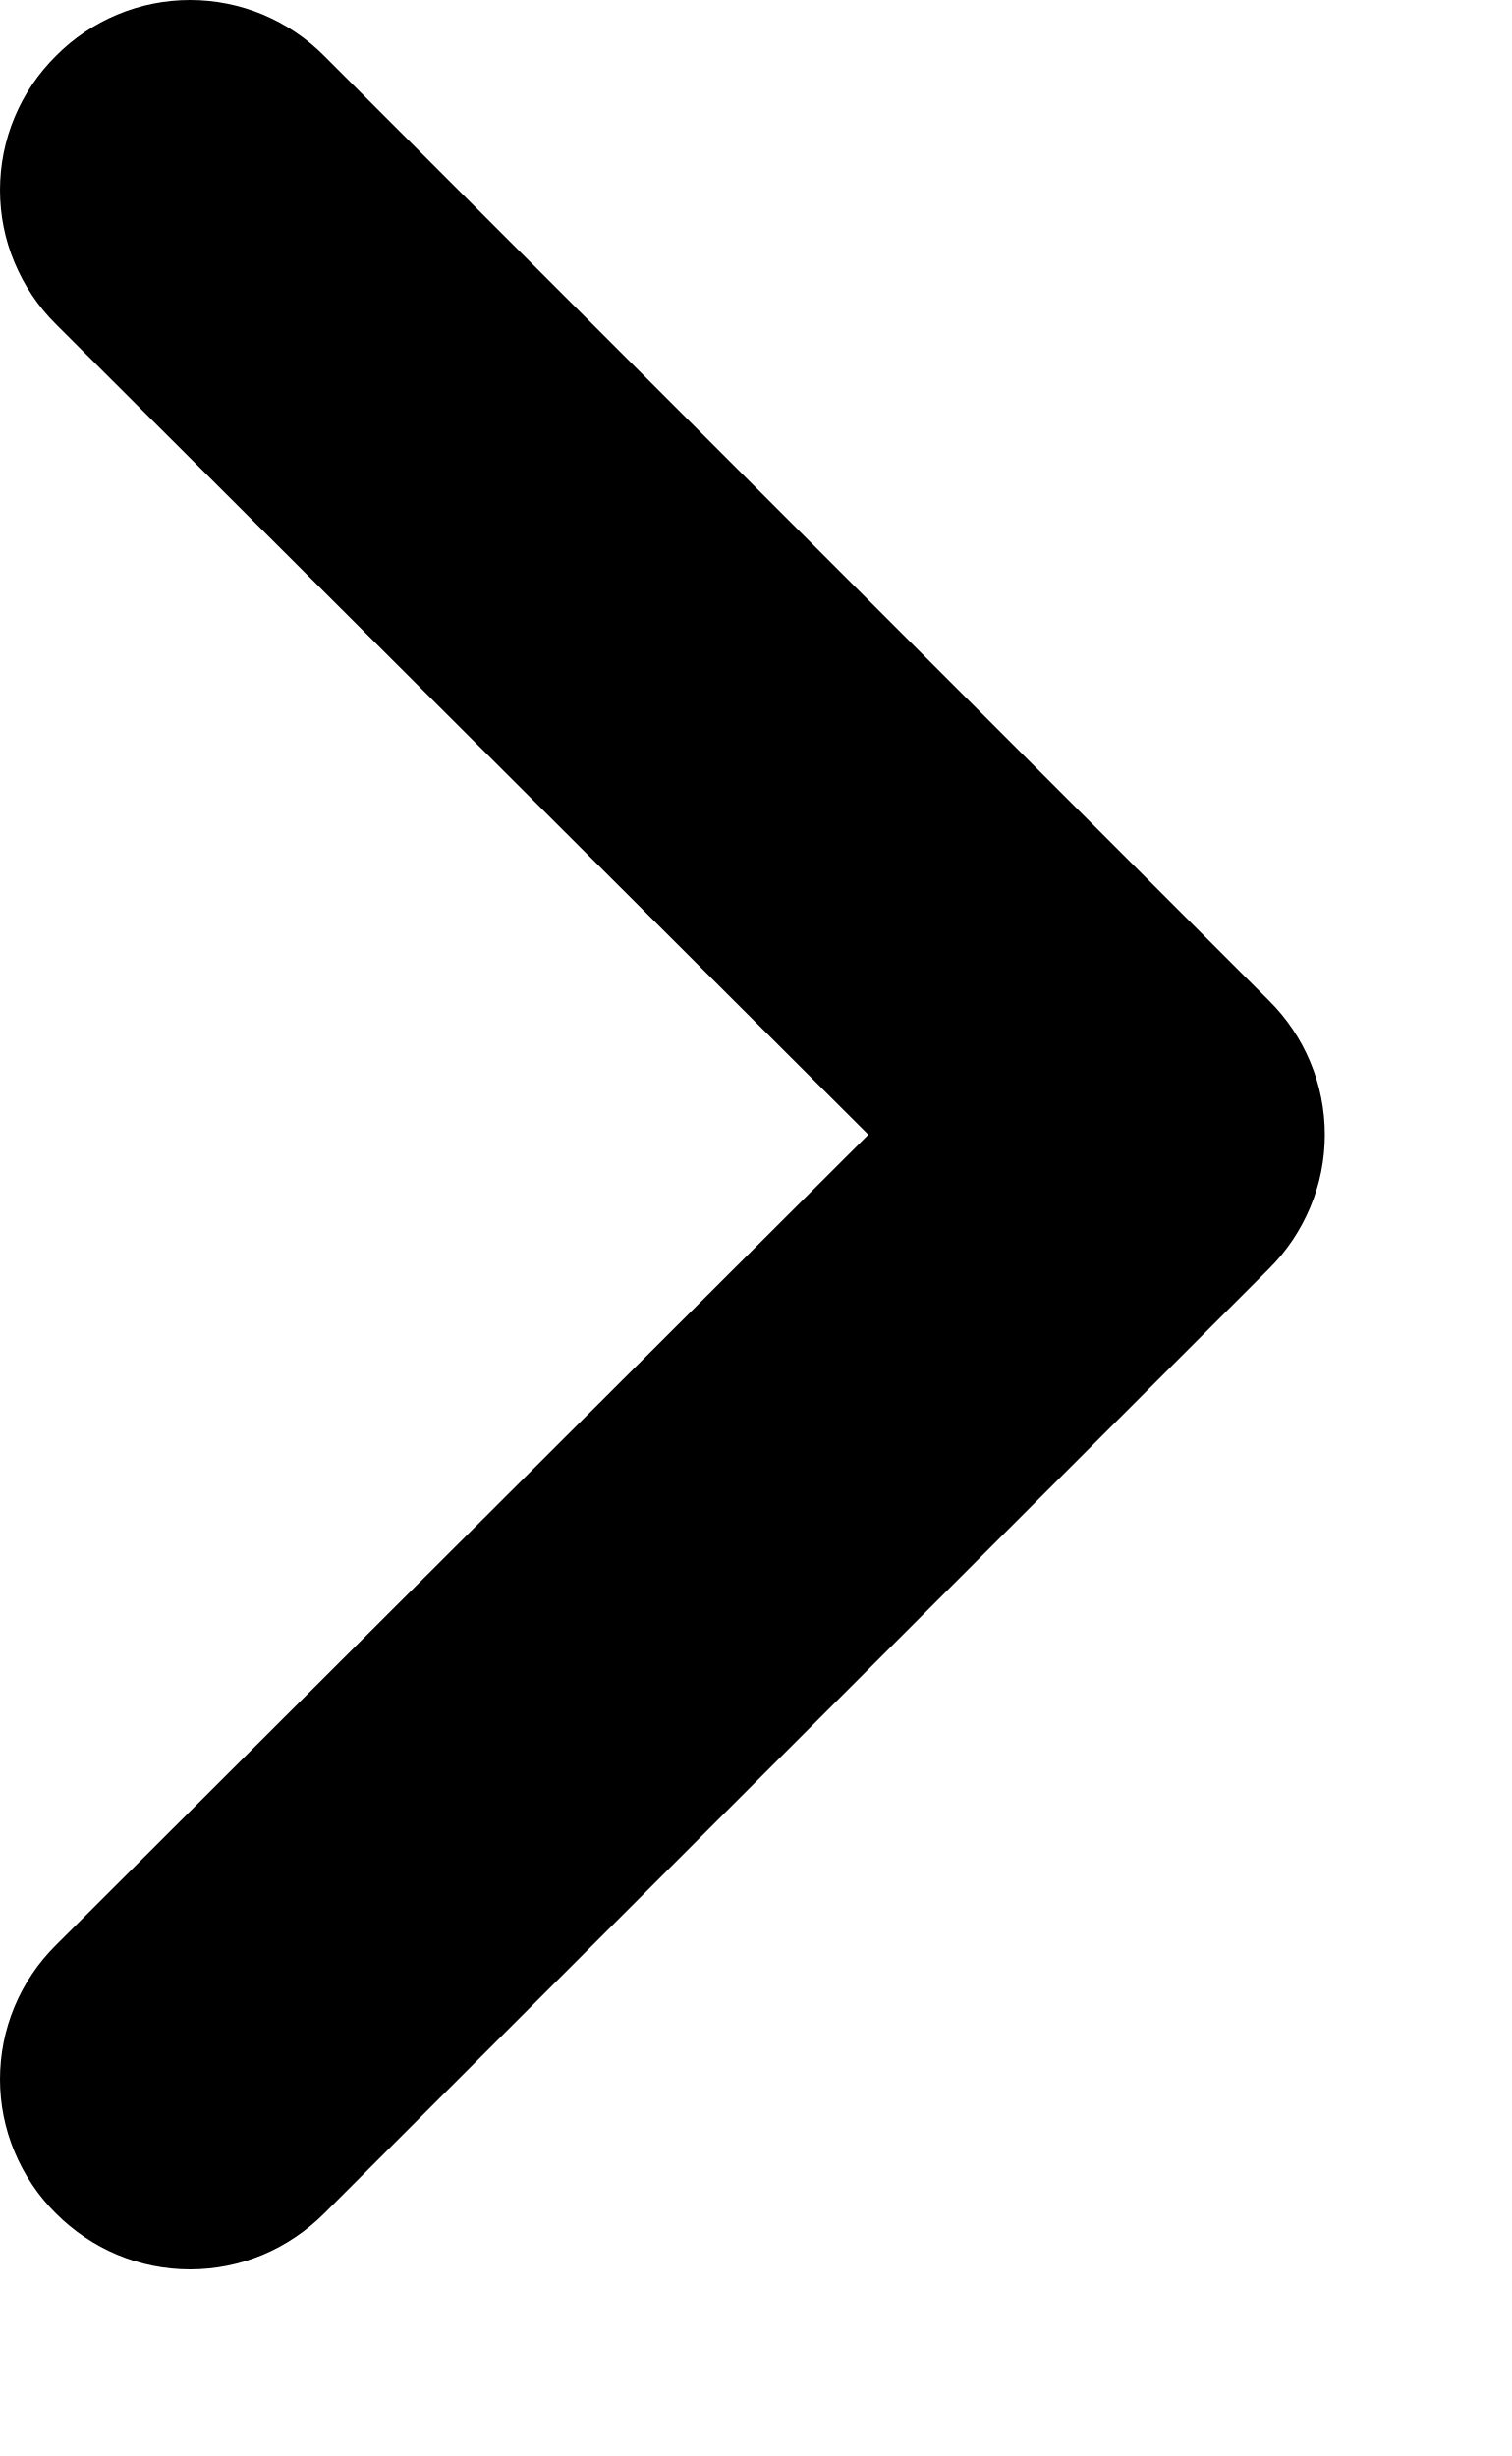
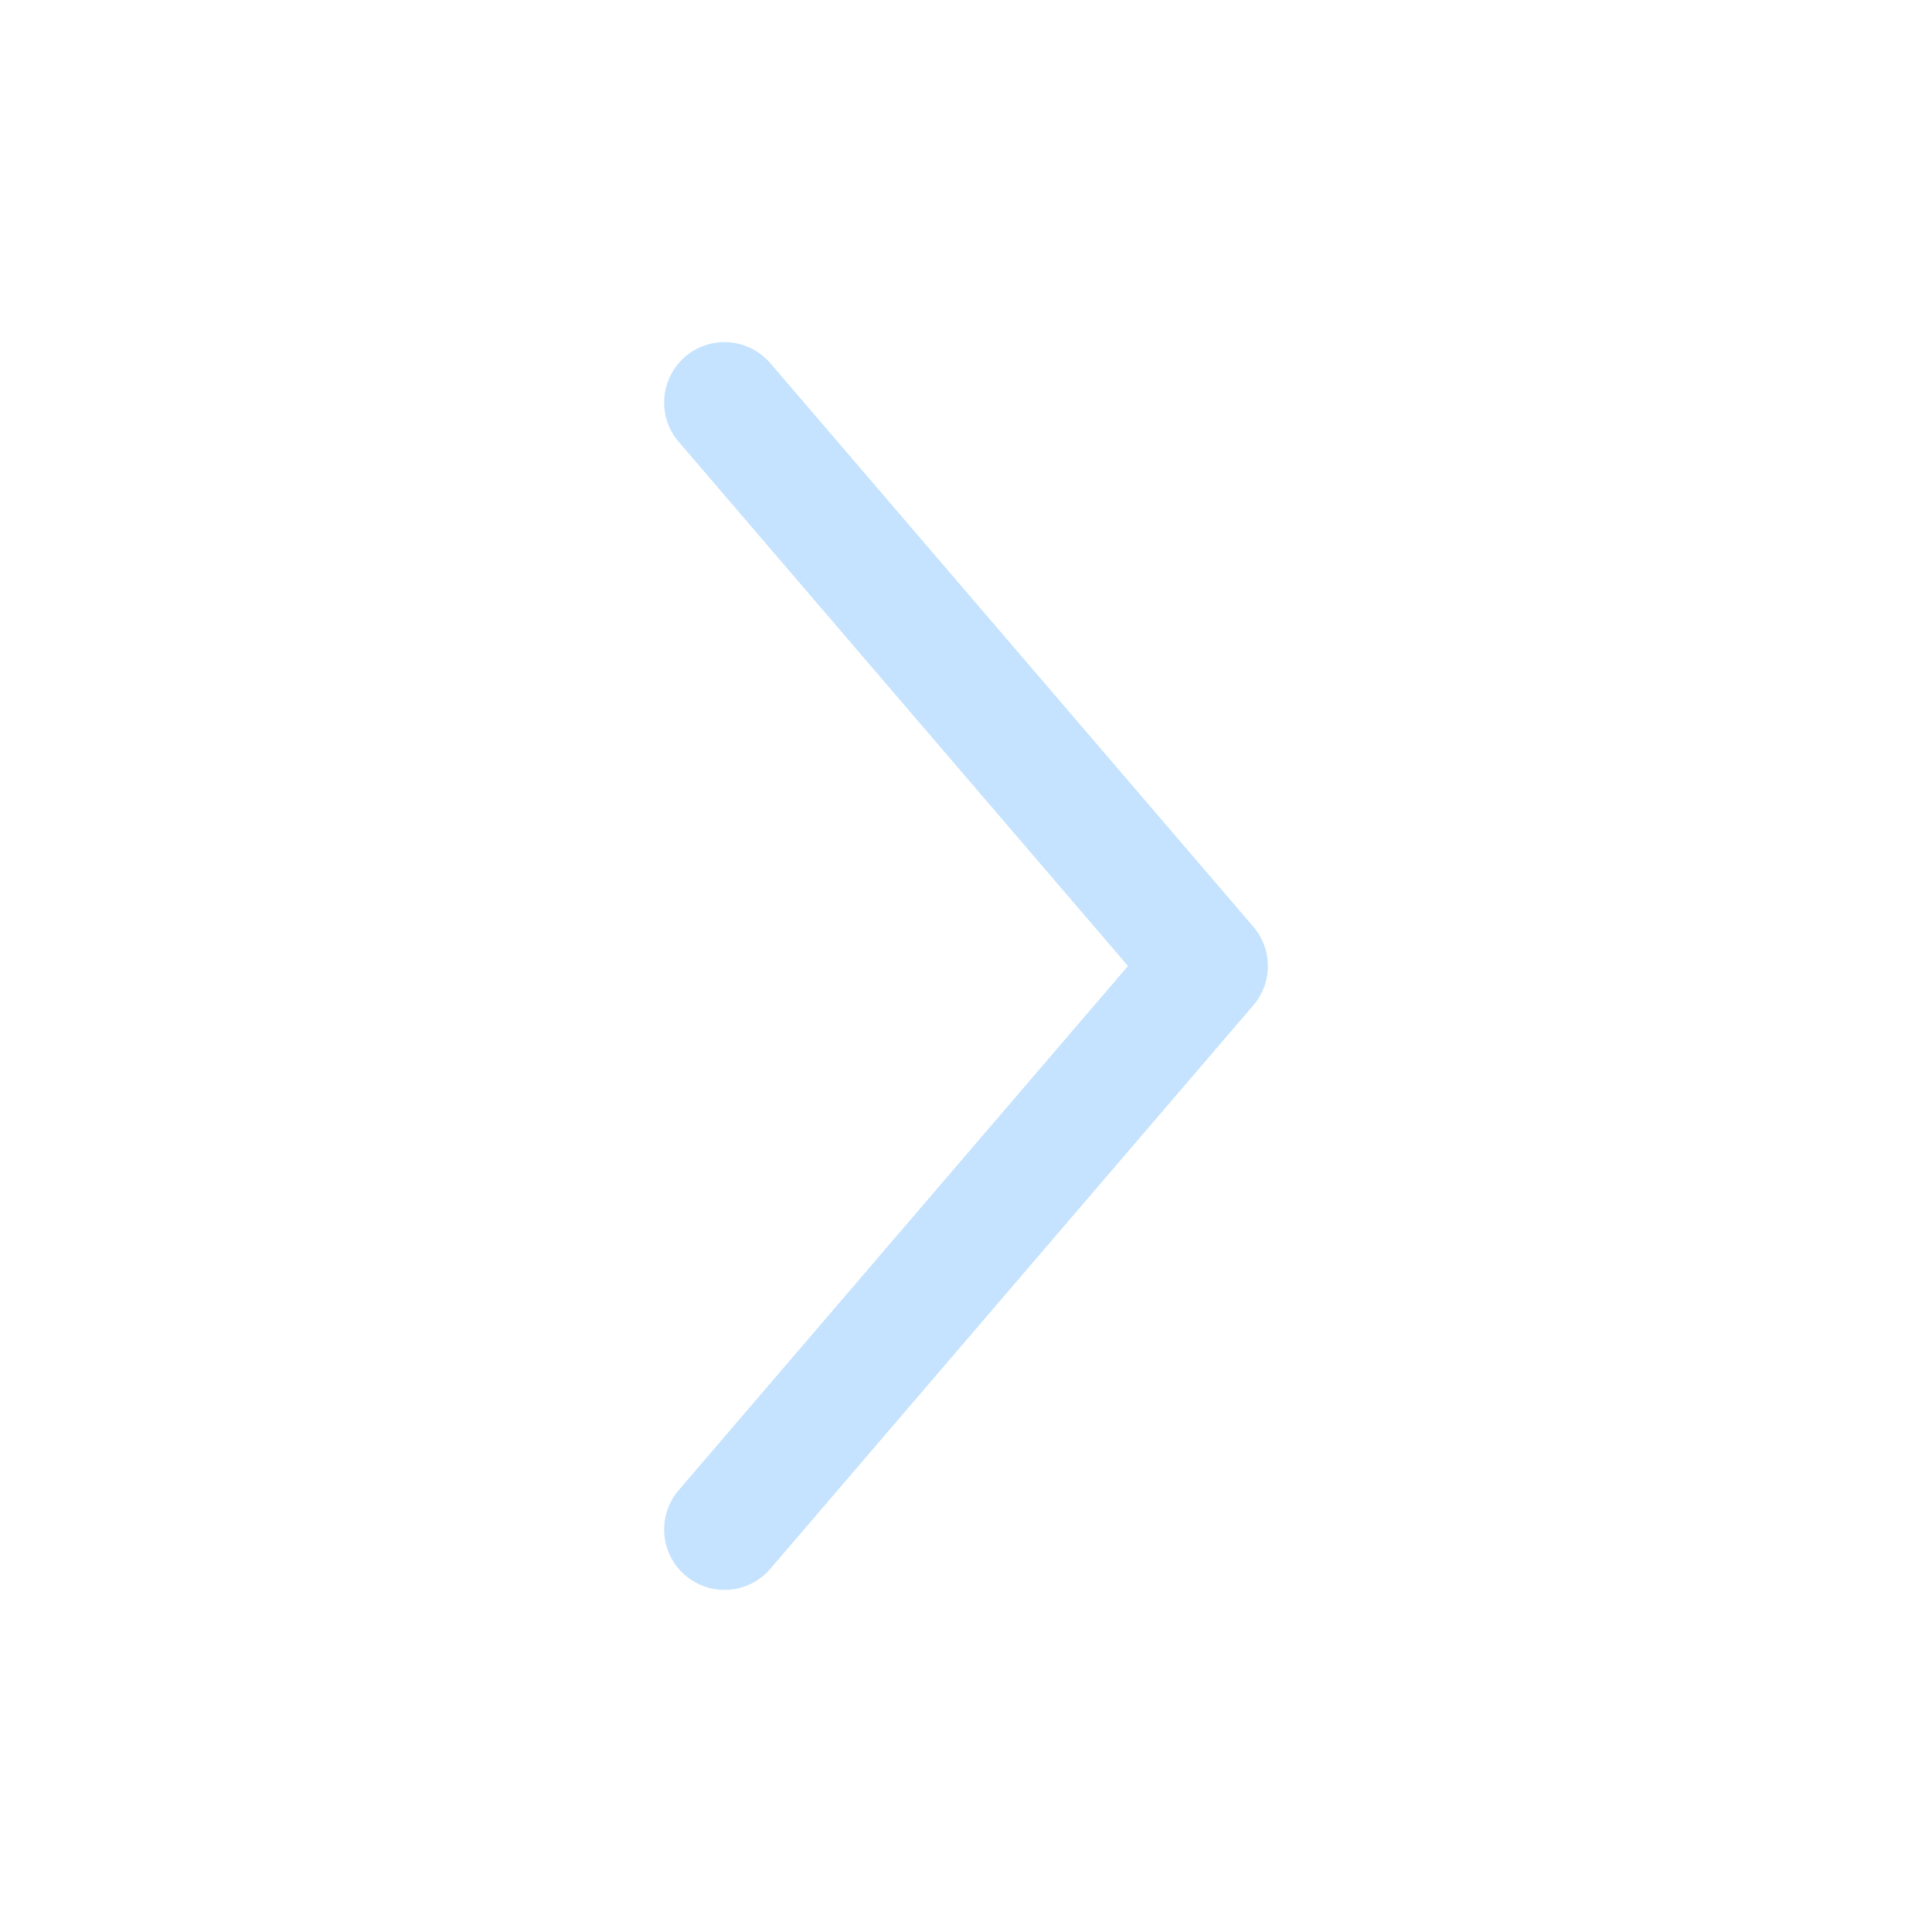
- <svg xmlns="http://www.w3.org/2000/svg" width="8" height="13" viewBox="0 0 8 13" fill="none">
-   <path d="M0.621 0.077C0.499 0.128 0.389 0.202 0.296 0.296C0.202 0.389 0.128 0.499 0.077 0.621C0.026 0.743 0 0.874 0 1.006C0 1.138 0.026 1.269 0.077 1.39C0.128 1.512 0.202 1.623 0.296 1.716L4.596 6.006L0.296 10.296C0.202 10.389 0.128 10.499 0.077 10.621C0.026 10.743 0 10.874 0 11.006C0 11.138 0.026 11.268 0.077 11.39C0.128 11.512 0.202 11.623 0.296 11.716C0.389 11.809 0.499 11.884 0.621 11.935C0.743 11.986 0.874 12.012 1.006 12.012C1.138 12.012 1.269 11.986 1.391 11.935C1.512 11.884 1.623 11.809 1.716 11.716L6.716 6.716C6.81 6.623 6.884 6.512 6.935 6.39C6.986 6.269 7.012 6.138 7.012 6.006C7.012 5.874 6.986 5.743 6.935 5.621C6.884 5.499 6.81 5.389 6.716 5.296L1.716 0.296C1.623 0.202 1.512 0.128 1.391 0.077C1.269 0.026 1.138 0 1.006 0C0.874 0 0.743 0.026 0.621 0.077Z" fill="black" />
+ <svg xmlns="http://www.w3.org/2000/svg" width="24" height="24" viewBox="0 0 24 24" fill="none">
+   <path d="M9 5L15 12L9 19" stroke="#C5E3FE" stroke-width="1.5" stroke-linecap="round" stroke-linejoin="round" />
</svg>
